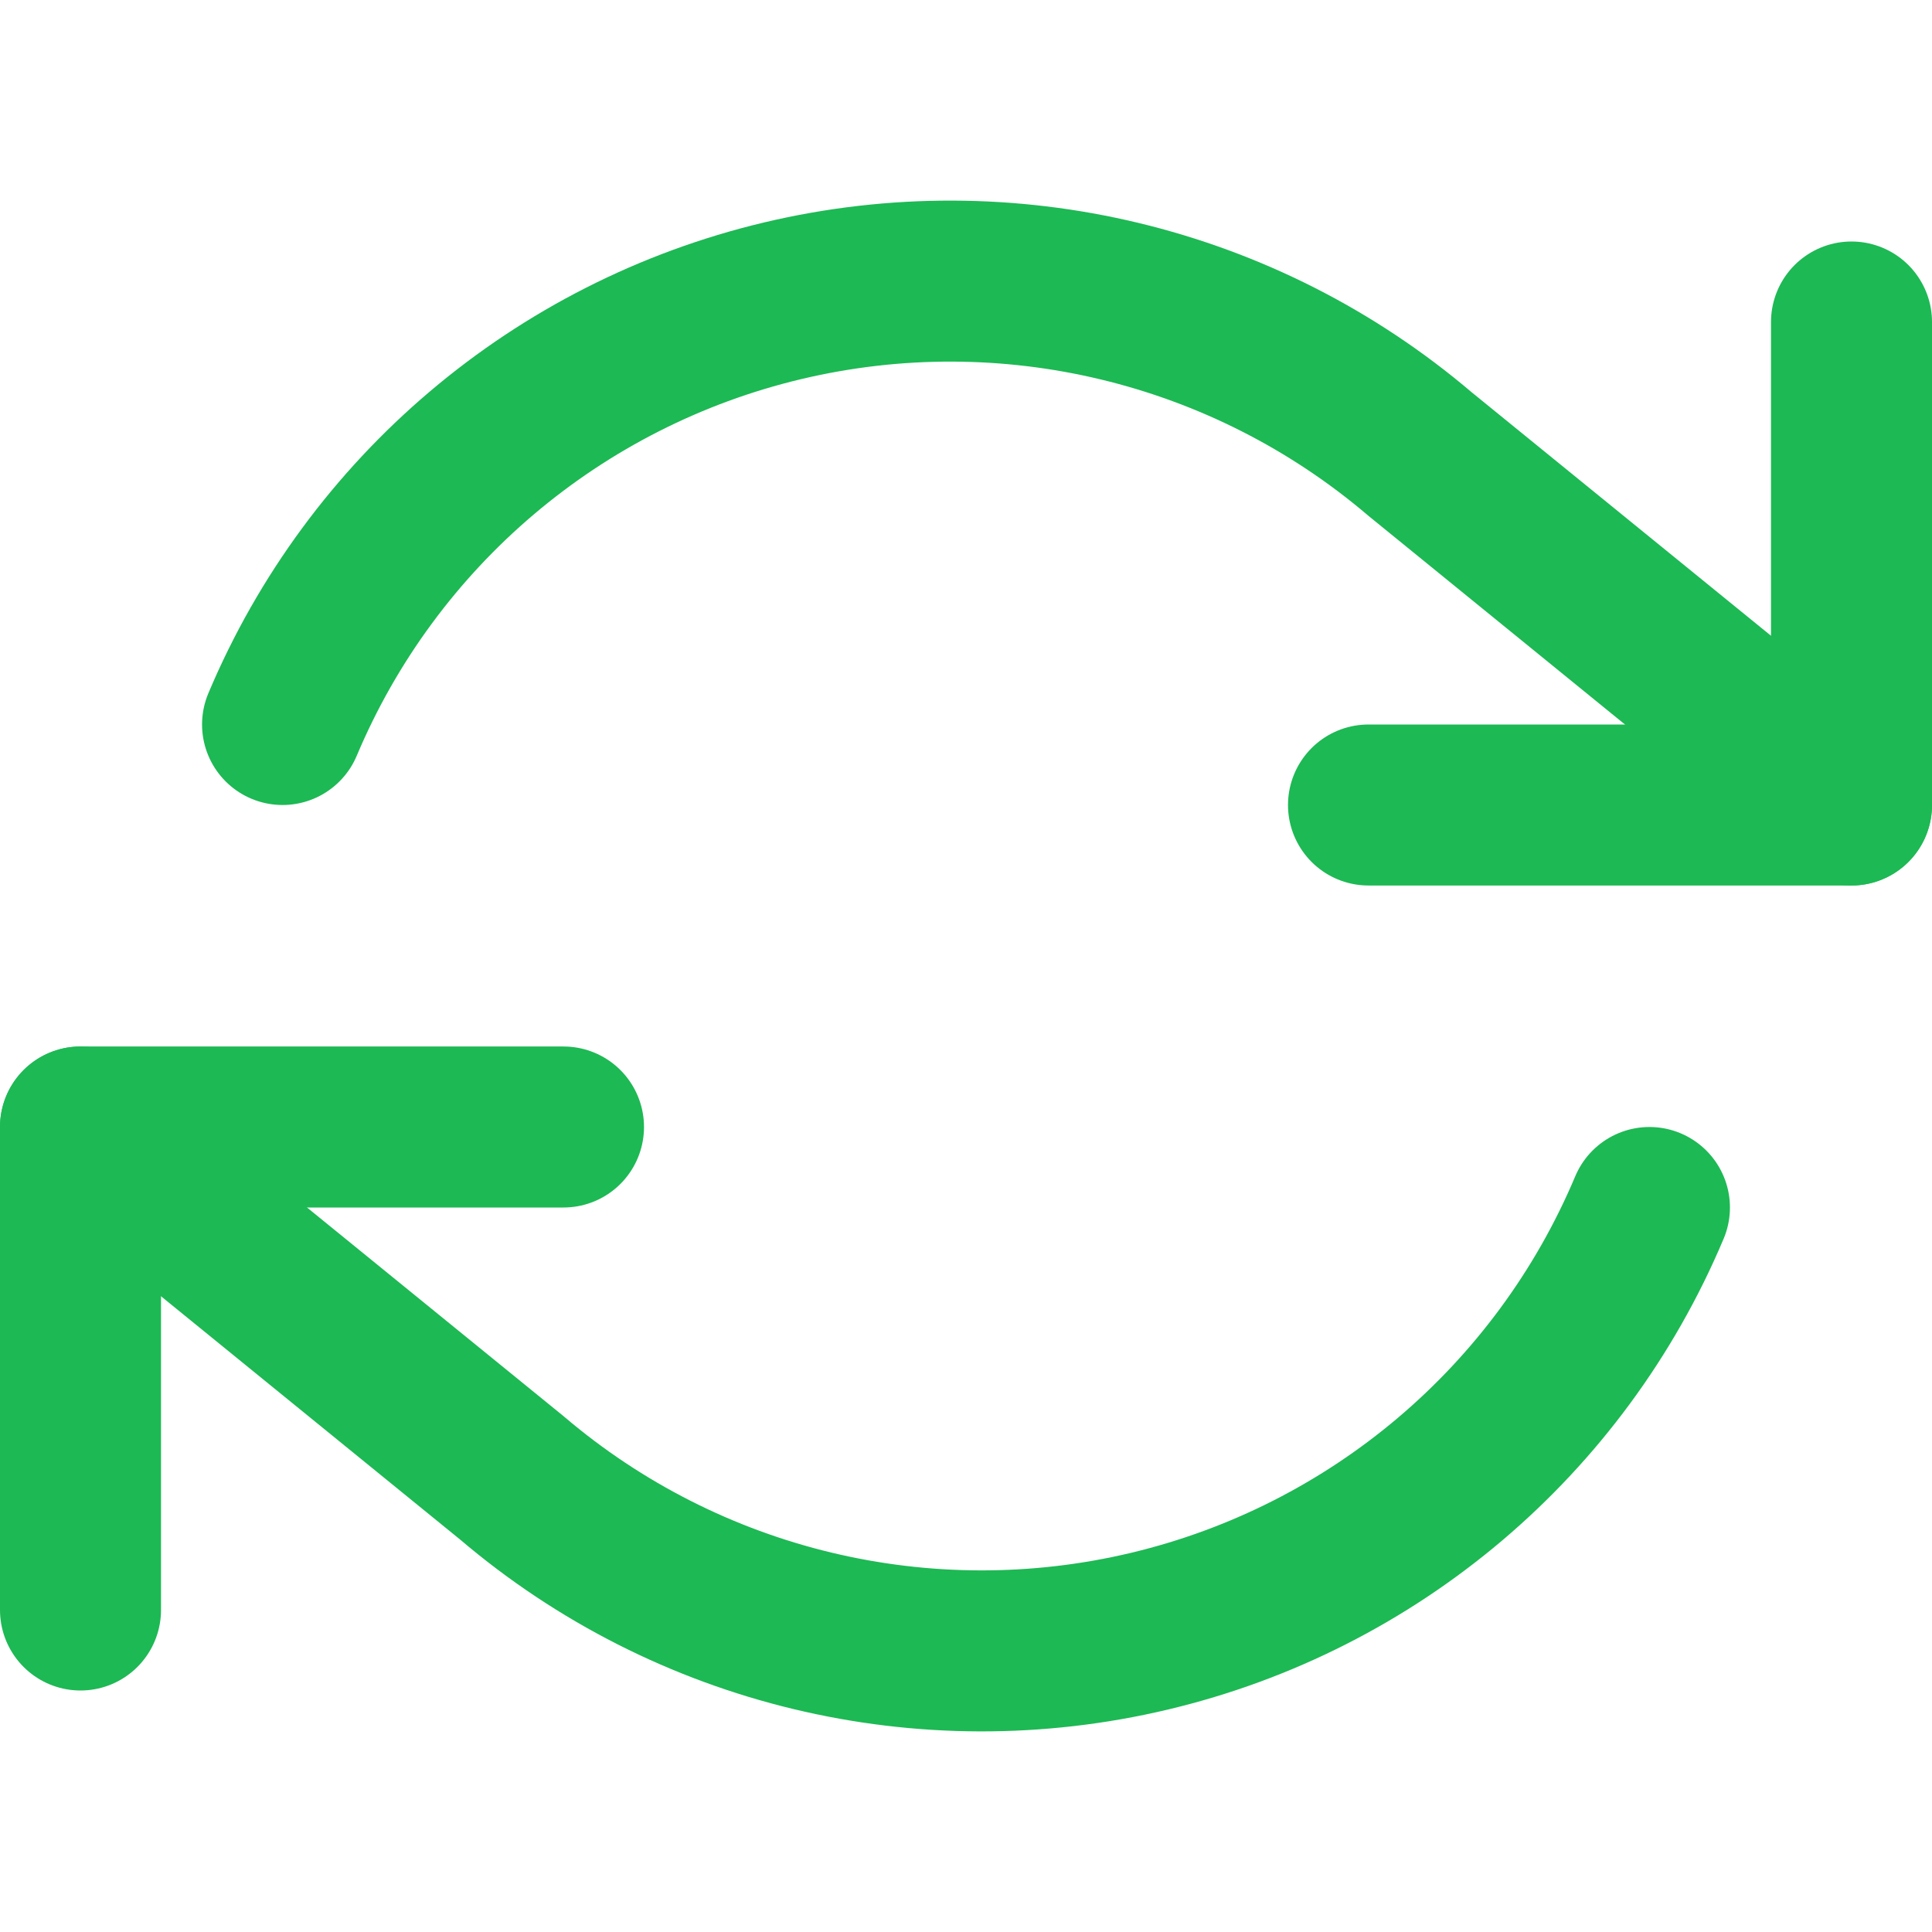
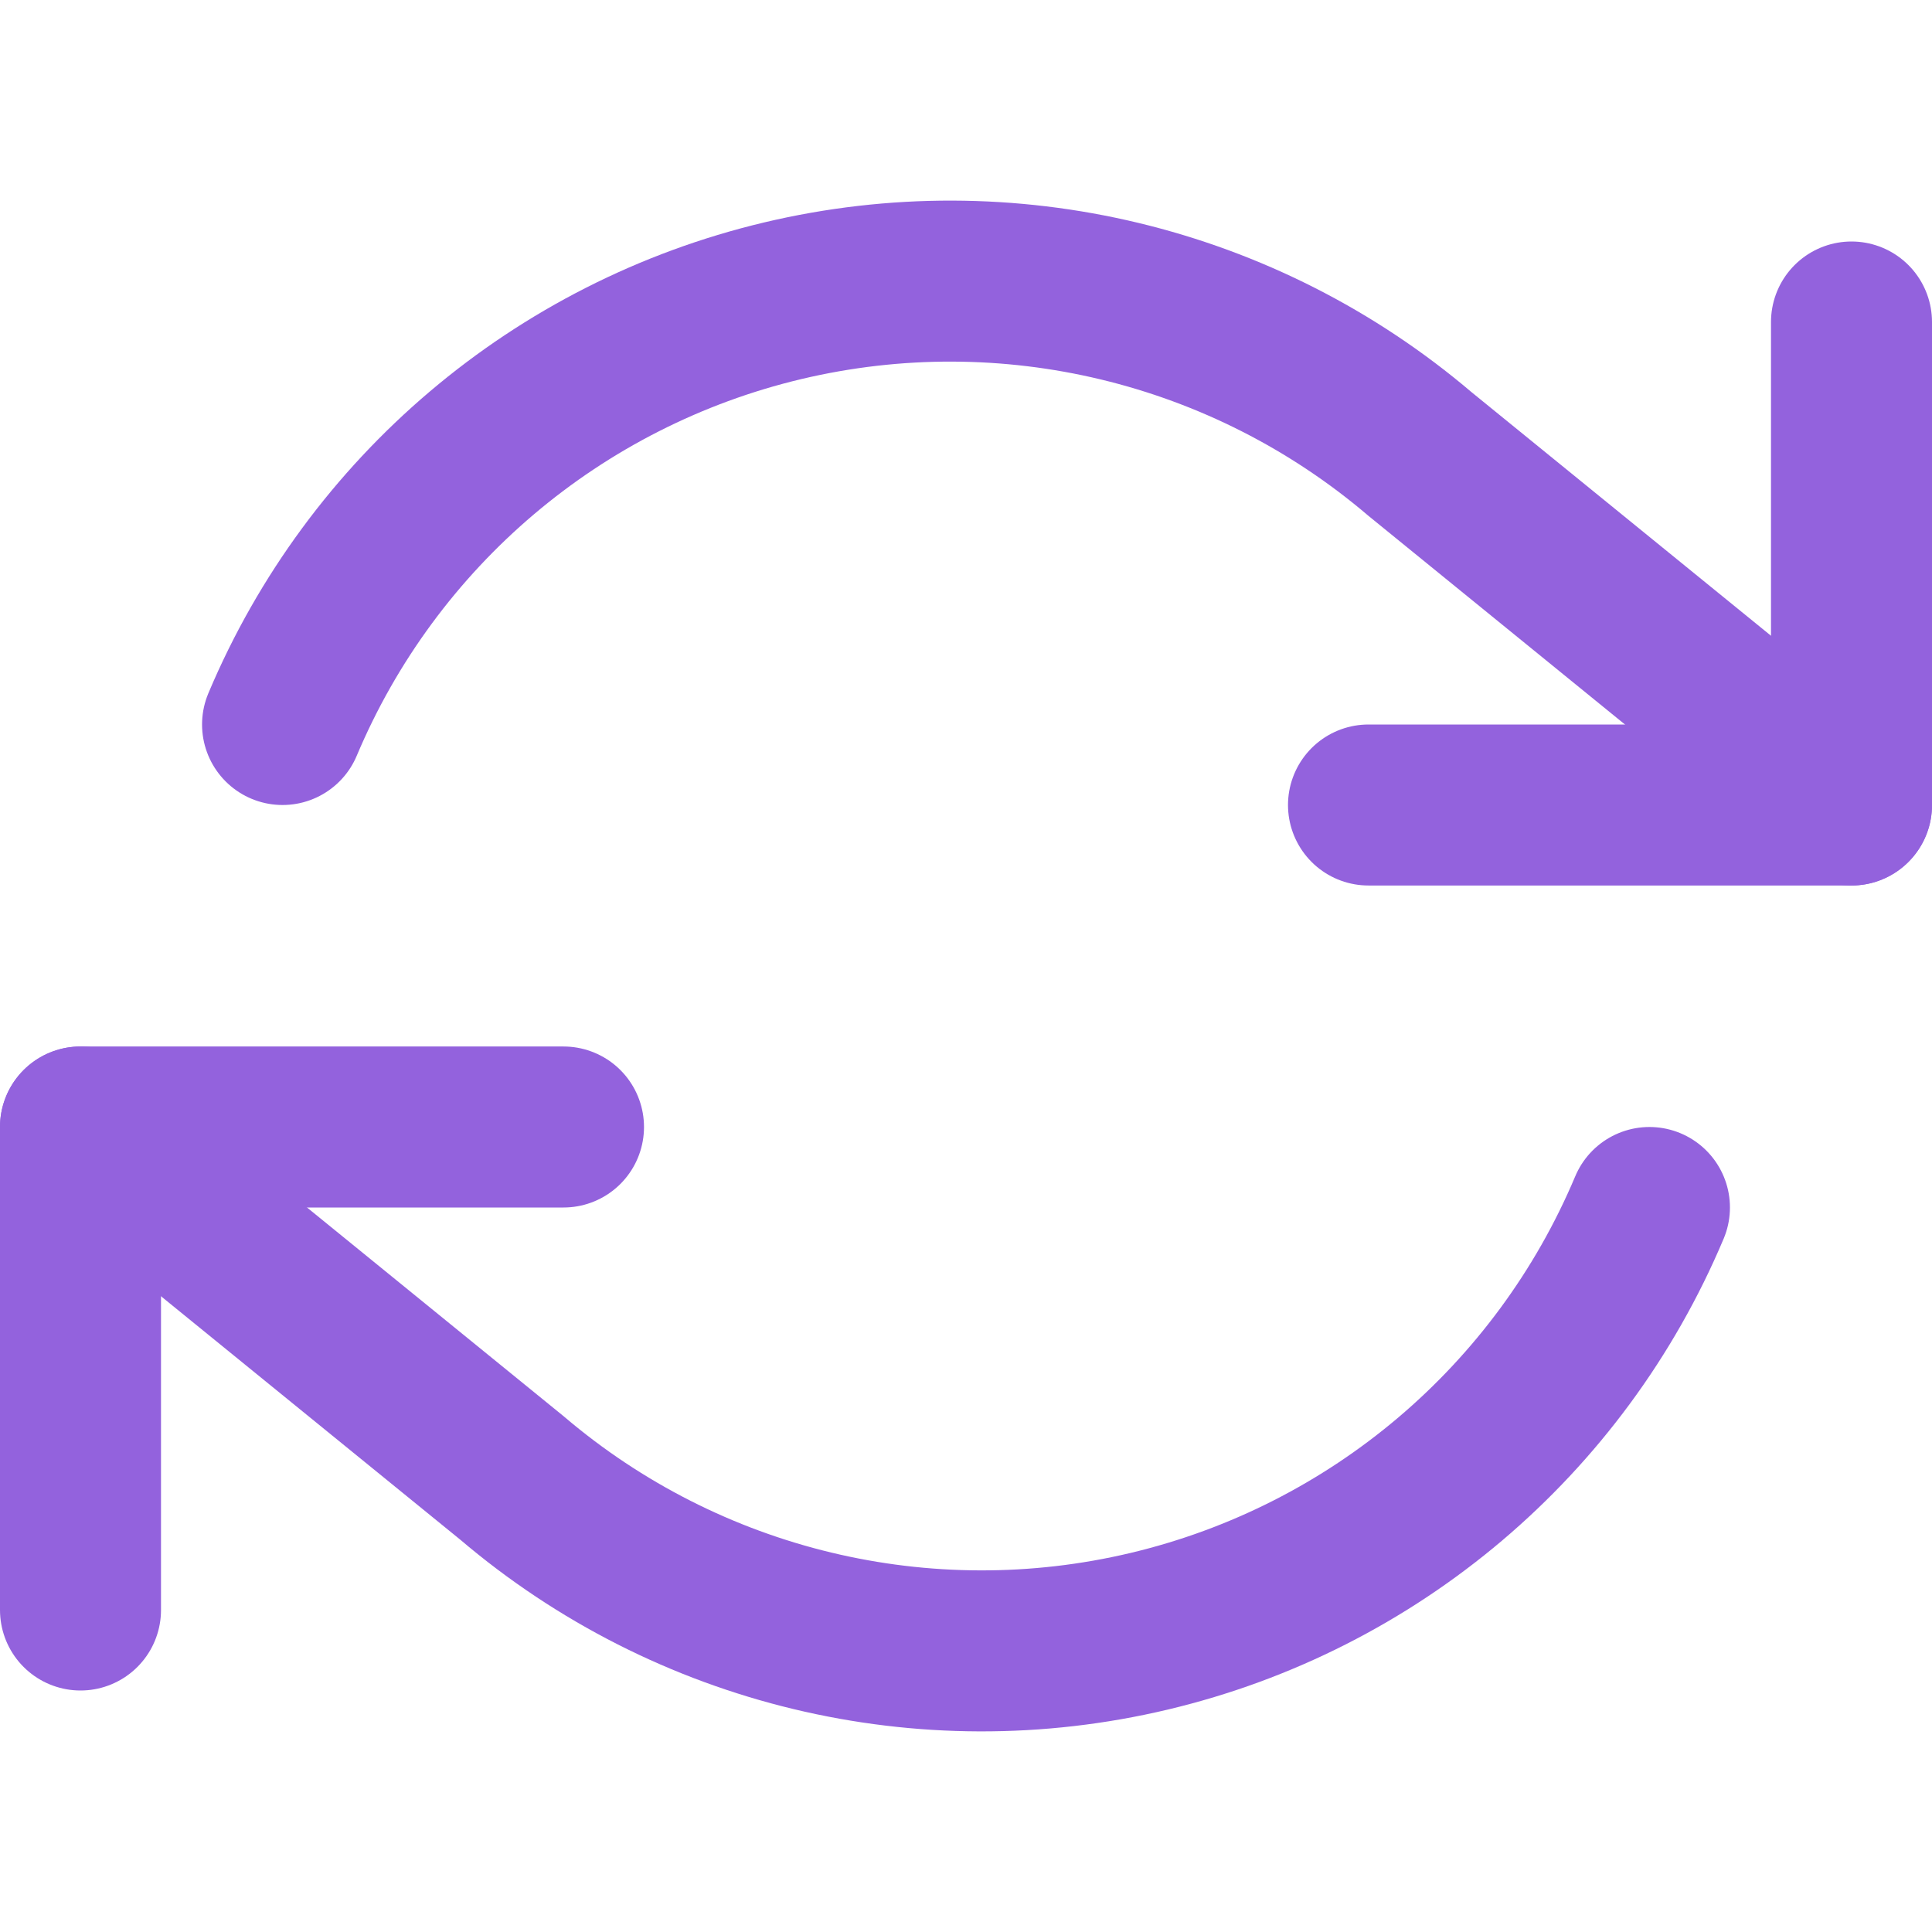
- <svg xmlns="http://www.w3.org/2000/svg" width="24" height="24" fill="none" stroke="#1db954" stroke-width="2" stroke-linecap="round" stroke-linejoin="round" viewBox="0 0 24 24">
+ <svg xmlns="http://www.w3.org/2000/svg" width="24" height="24" fill="none" stroke="#9362dd" stroke-width="2" stroke-linecap="round" stroke-linejoin="round" viewBox="0 0 24 24">
  <polyline points="23 4 23 10 17 10" />
  <polyline points="1 20 1 14 7 14" />
  <path d="M3.51 9a9 9 0 0114.13-3.36L23 10" />
  <path d="M20.49 15a9 9 0 01-14.13 3.36L1 14" />
</svg>
